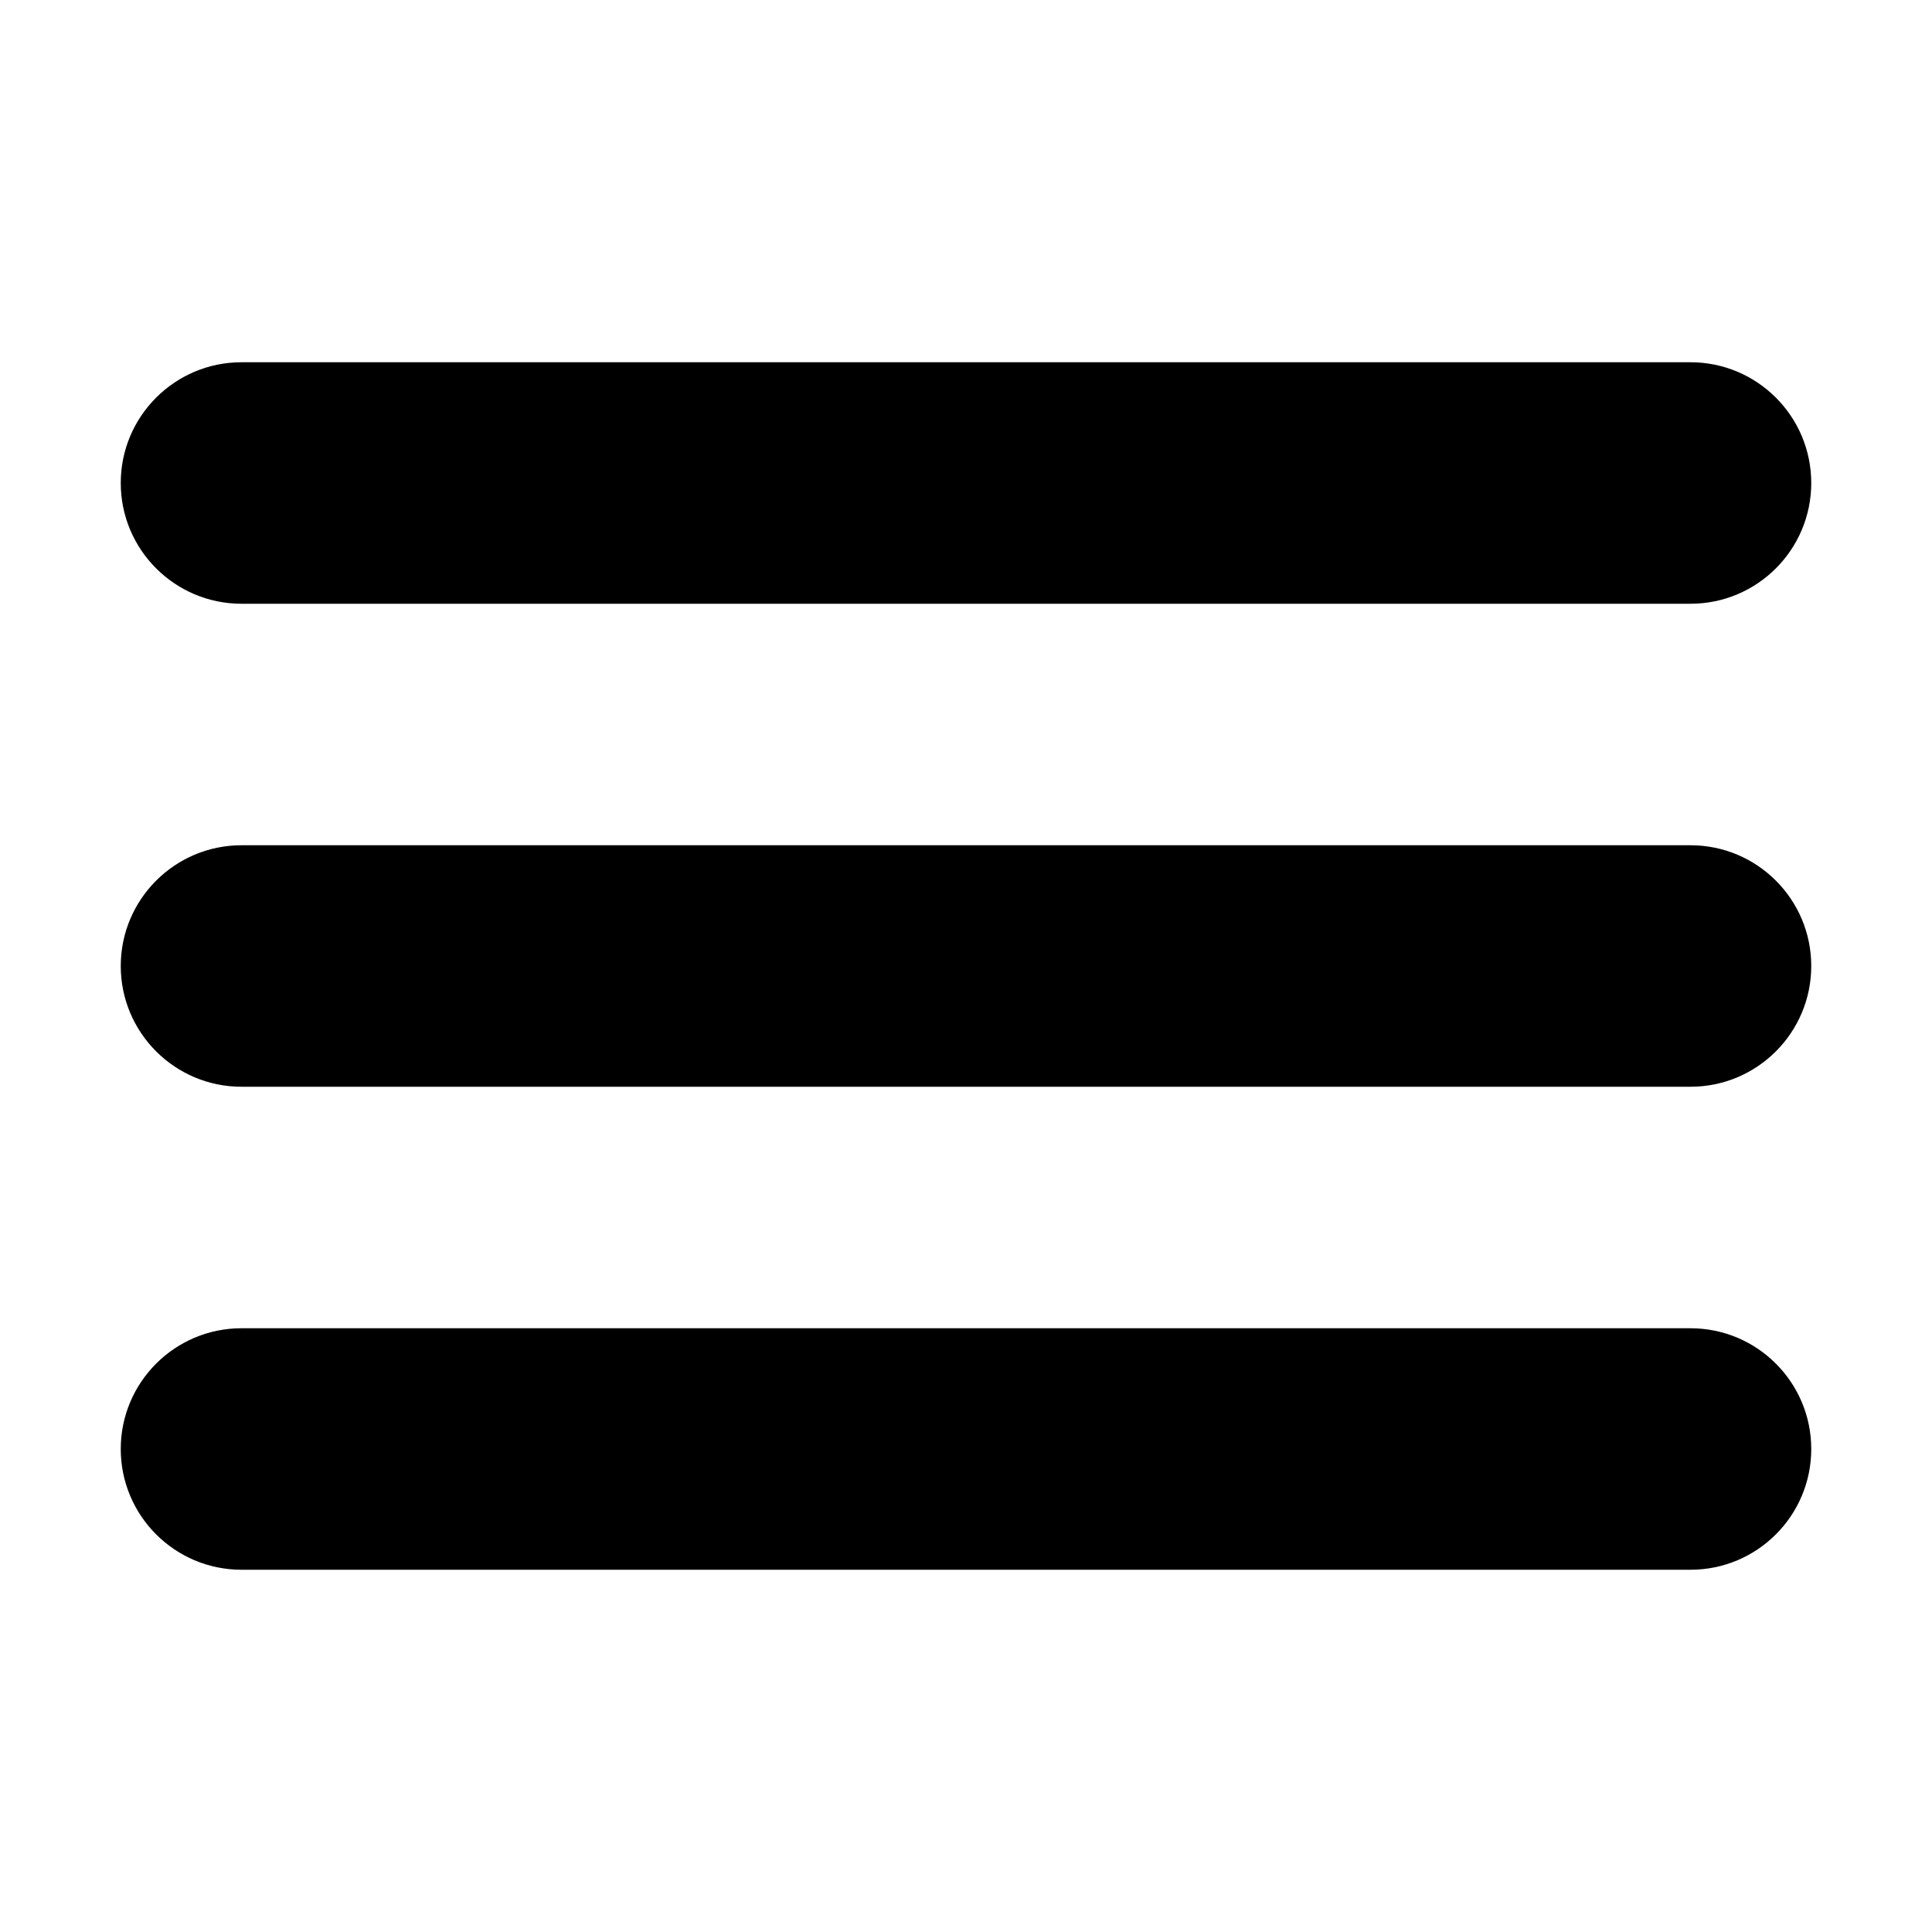
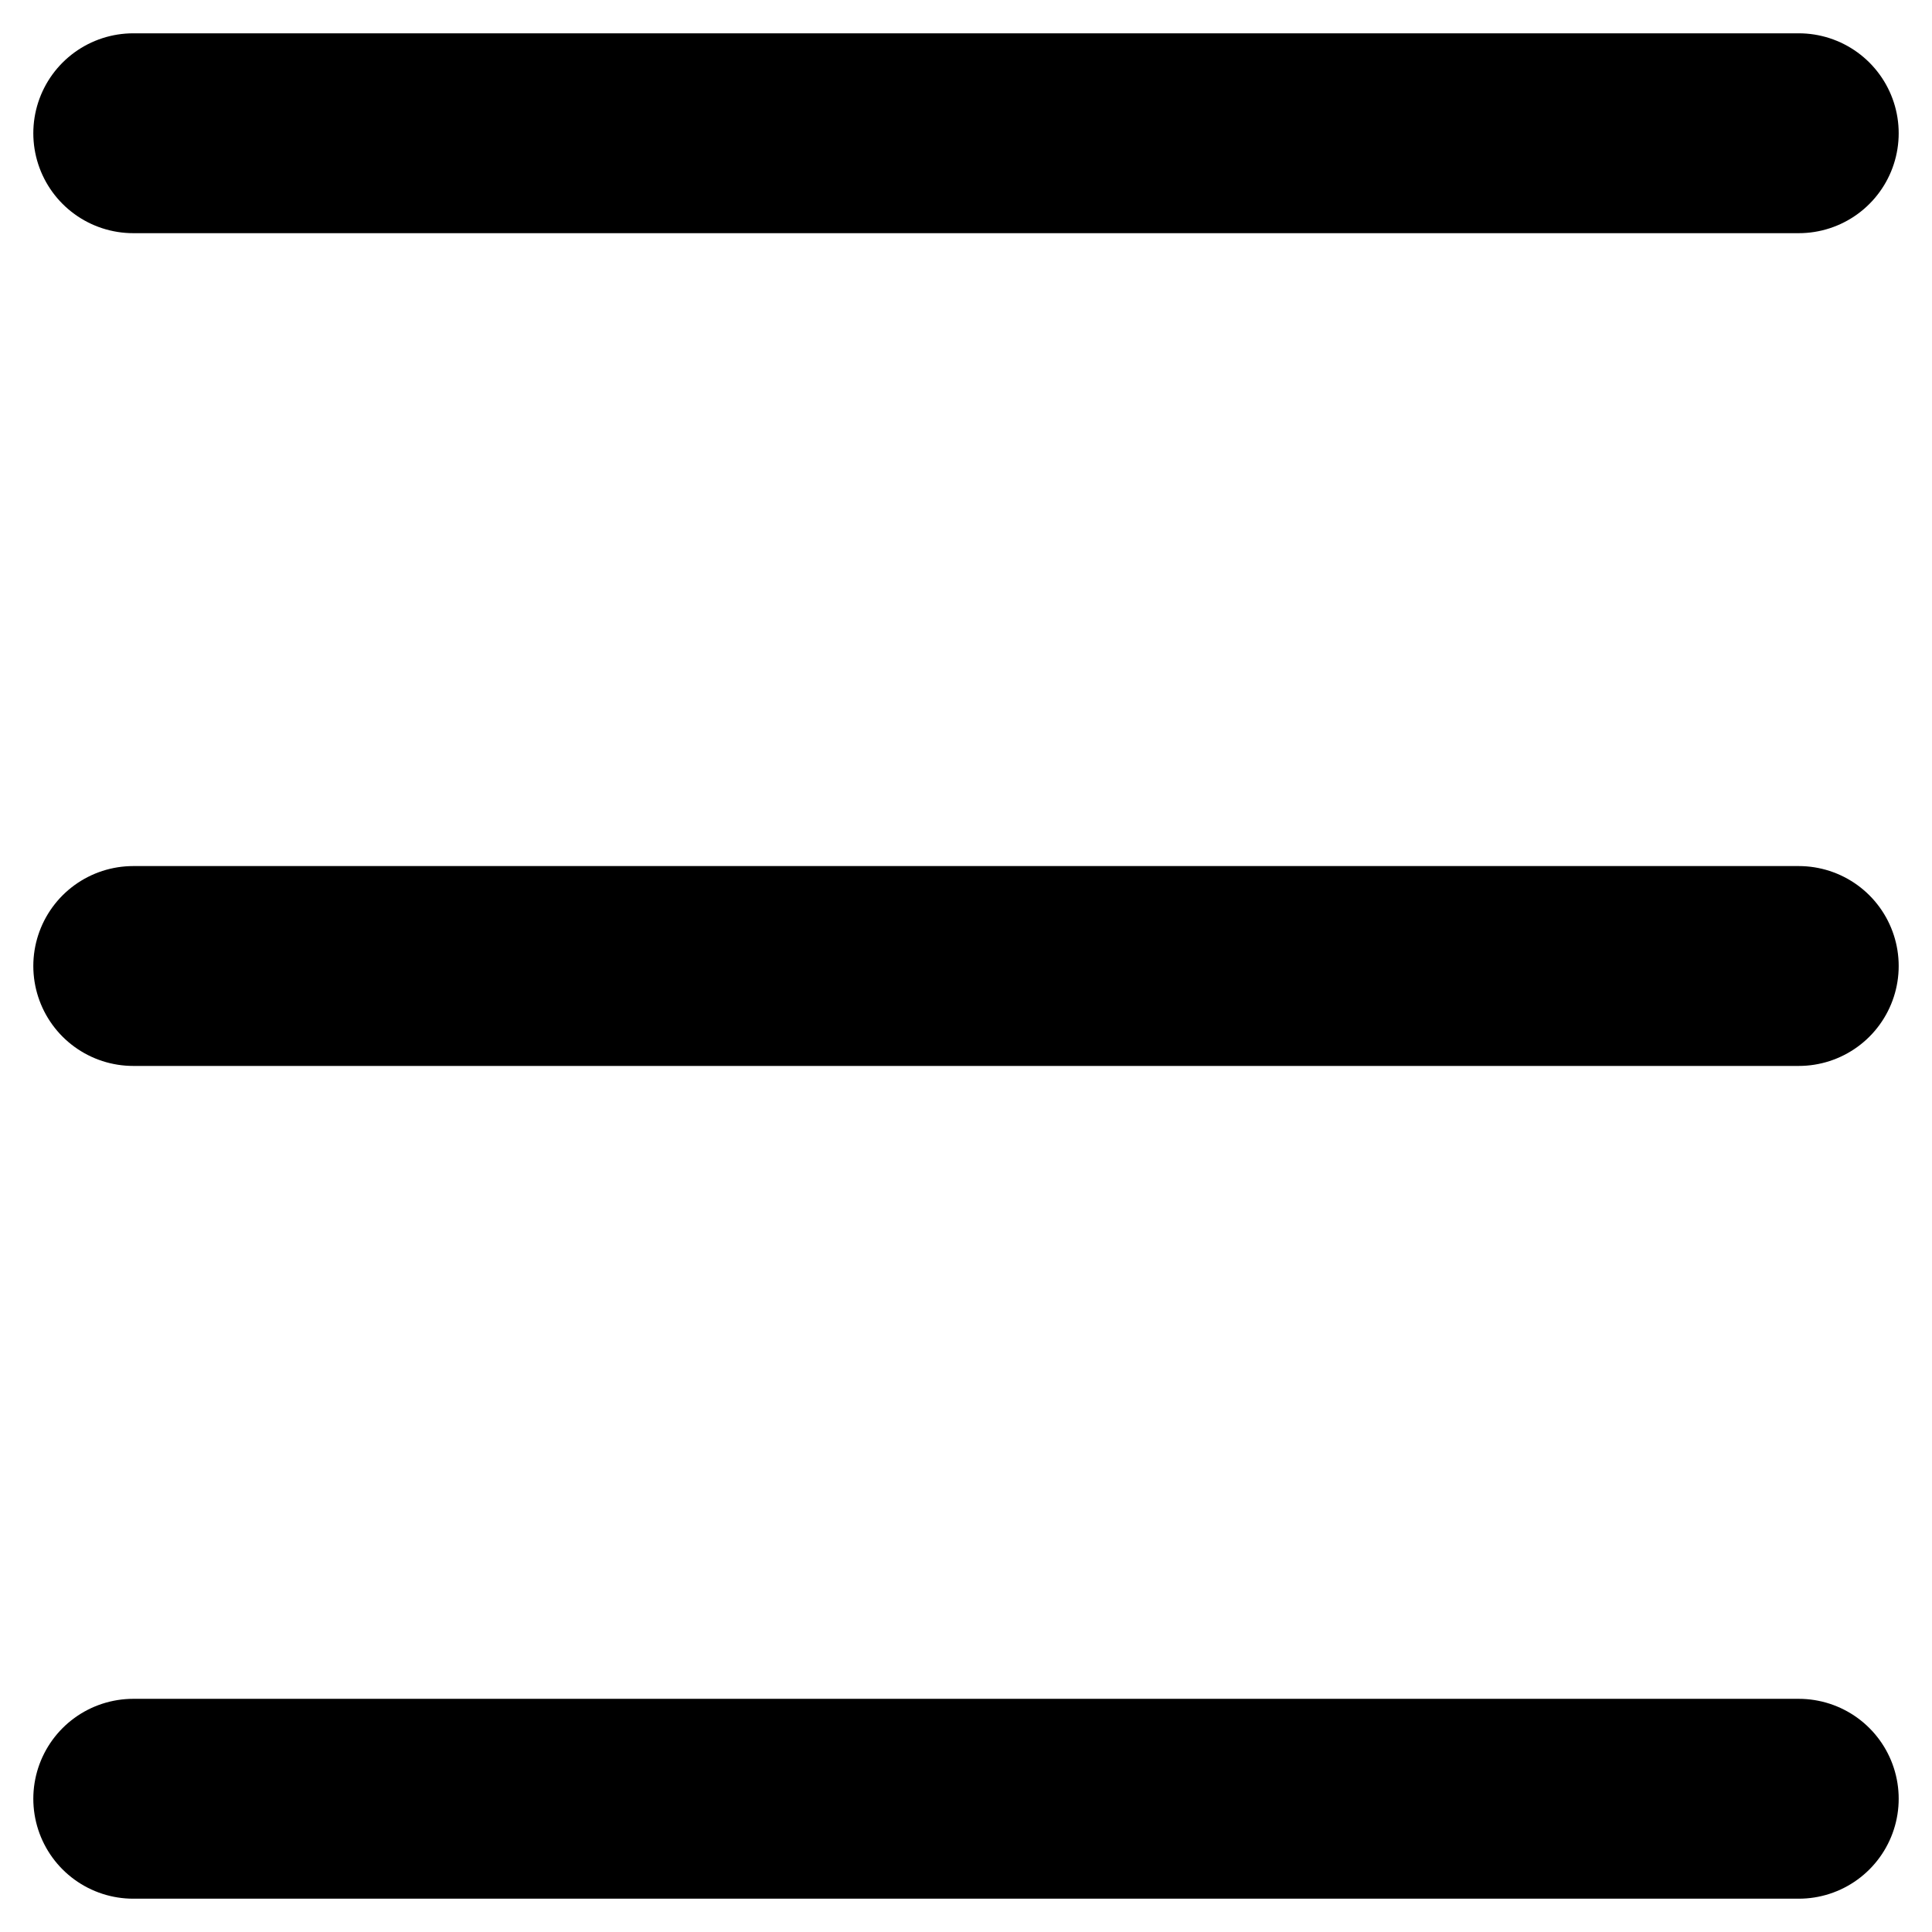
- <svg xmlns="http://www.w3.org/2000/svg" height="32px" id="Layer_1" style="enable-background:new 0 0 32 32;" version="1.1" viewBox="0 0 32 32" width="32px" xml:space="preserve">
-   <path d="M4,10h24c1.104,0,2-0.896,2-2s-0.896-2-2-2H4C2.896,6,2,6.896,2,8S2.896,10,4,10z M28,14H4c-1.104,0-2,0.896-2,2  s0.896,2,2,2h24c1.104,0,2-0.896,2-2S29.104,14,28,14z M28,22H4c-1.104,0-2,0.896-2,2s0.896,2,2,2h24c1.104,0,2-0.896,2-2  S29.104,22,28,22z" />
+ <svg xmlns="http://www.w3.org/2000/svg" width="29" height="29" viewBox="0 0 29 29" fill="none">
+   <path d="M2 14.5H27" stroke="black" stroke-width="3" stroke-linecap="round" stroke-linejoin="round" />
+   <path d="M2 2H27" stroke="black" stroke-width="3" stroke-linecap="round" stroke-linejoin="round" />
+   <path d="M2 27H27" stroke="black" stroke-width="3" stroke-linecap="round" stroke-linejoin="round" />
</svg>
